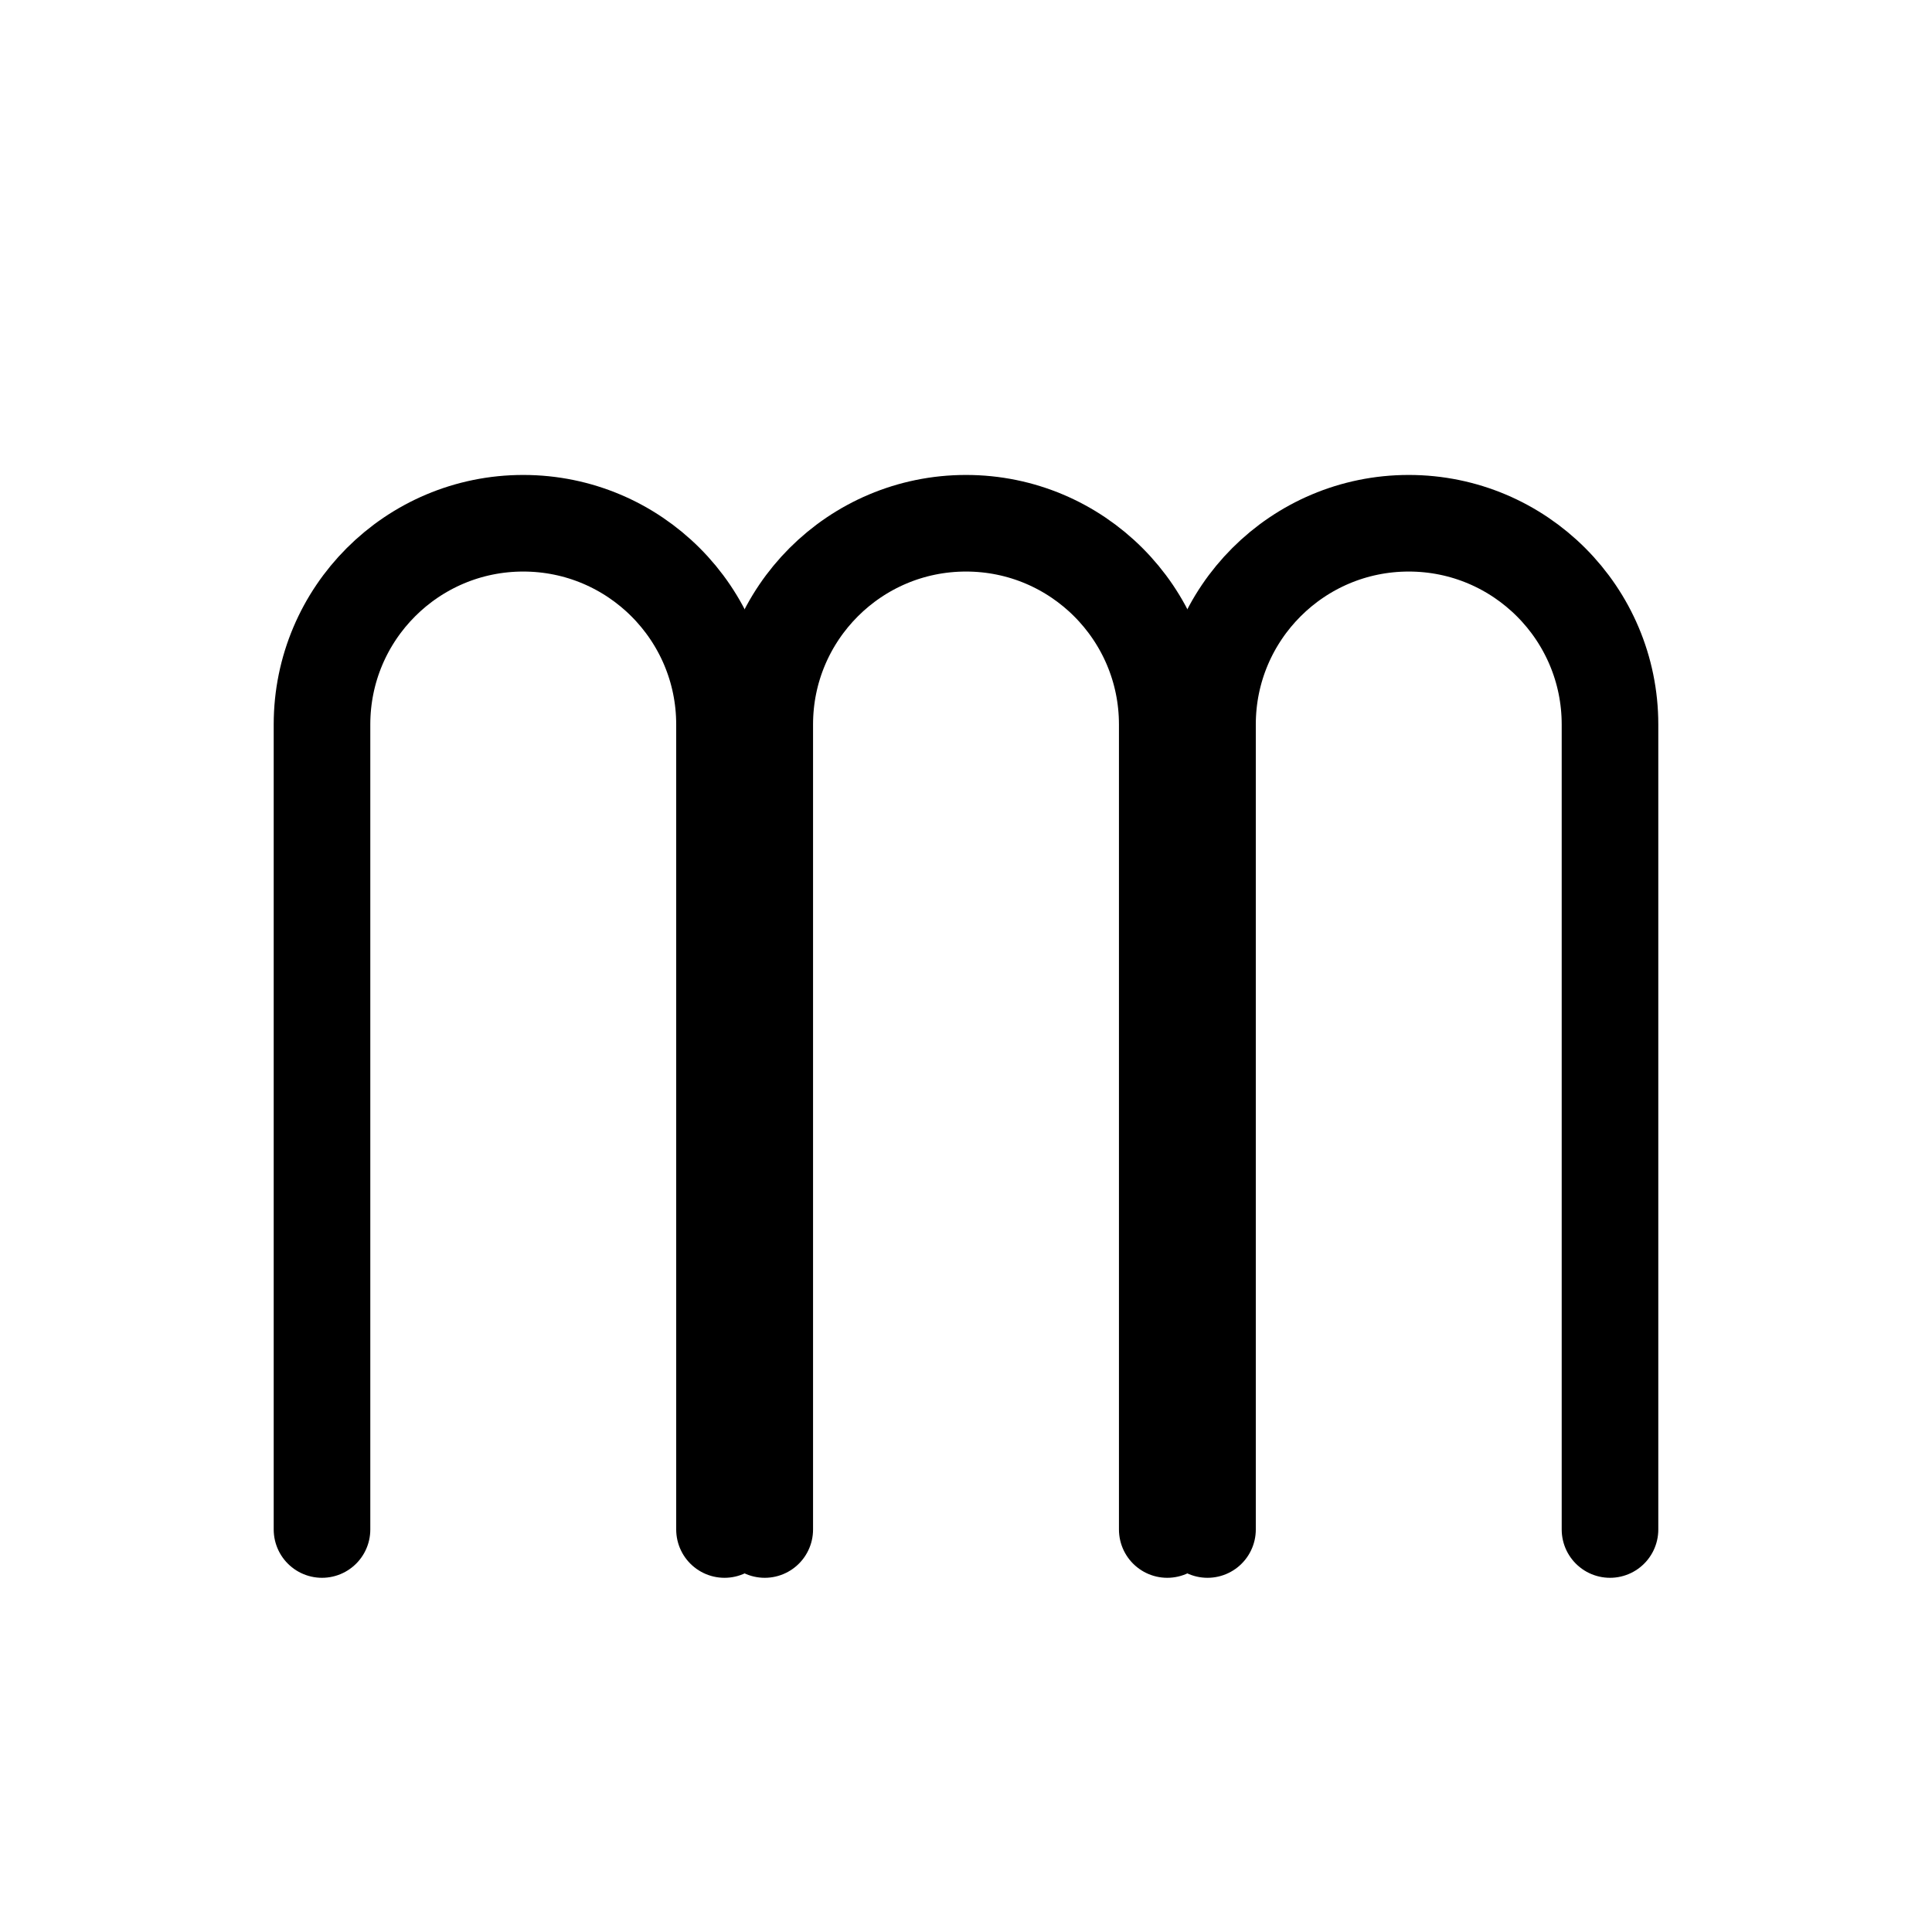
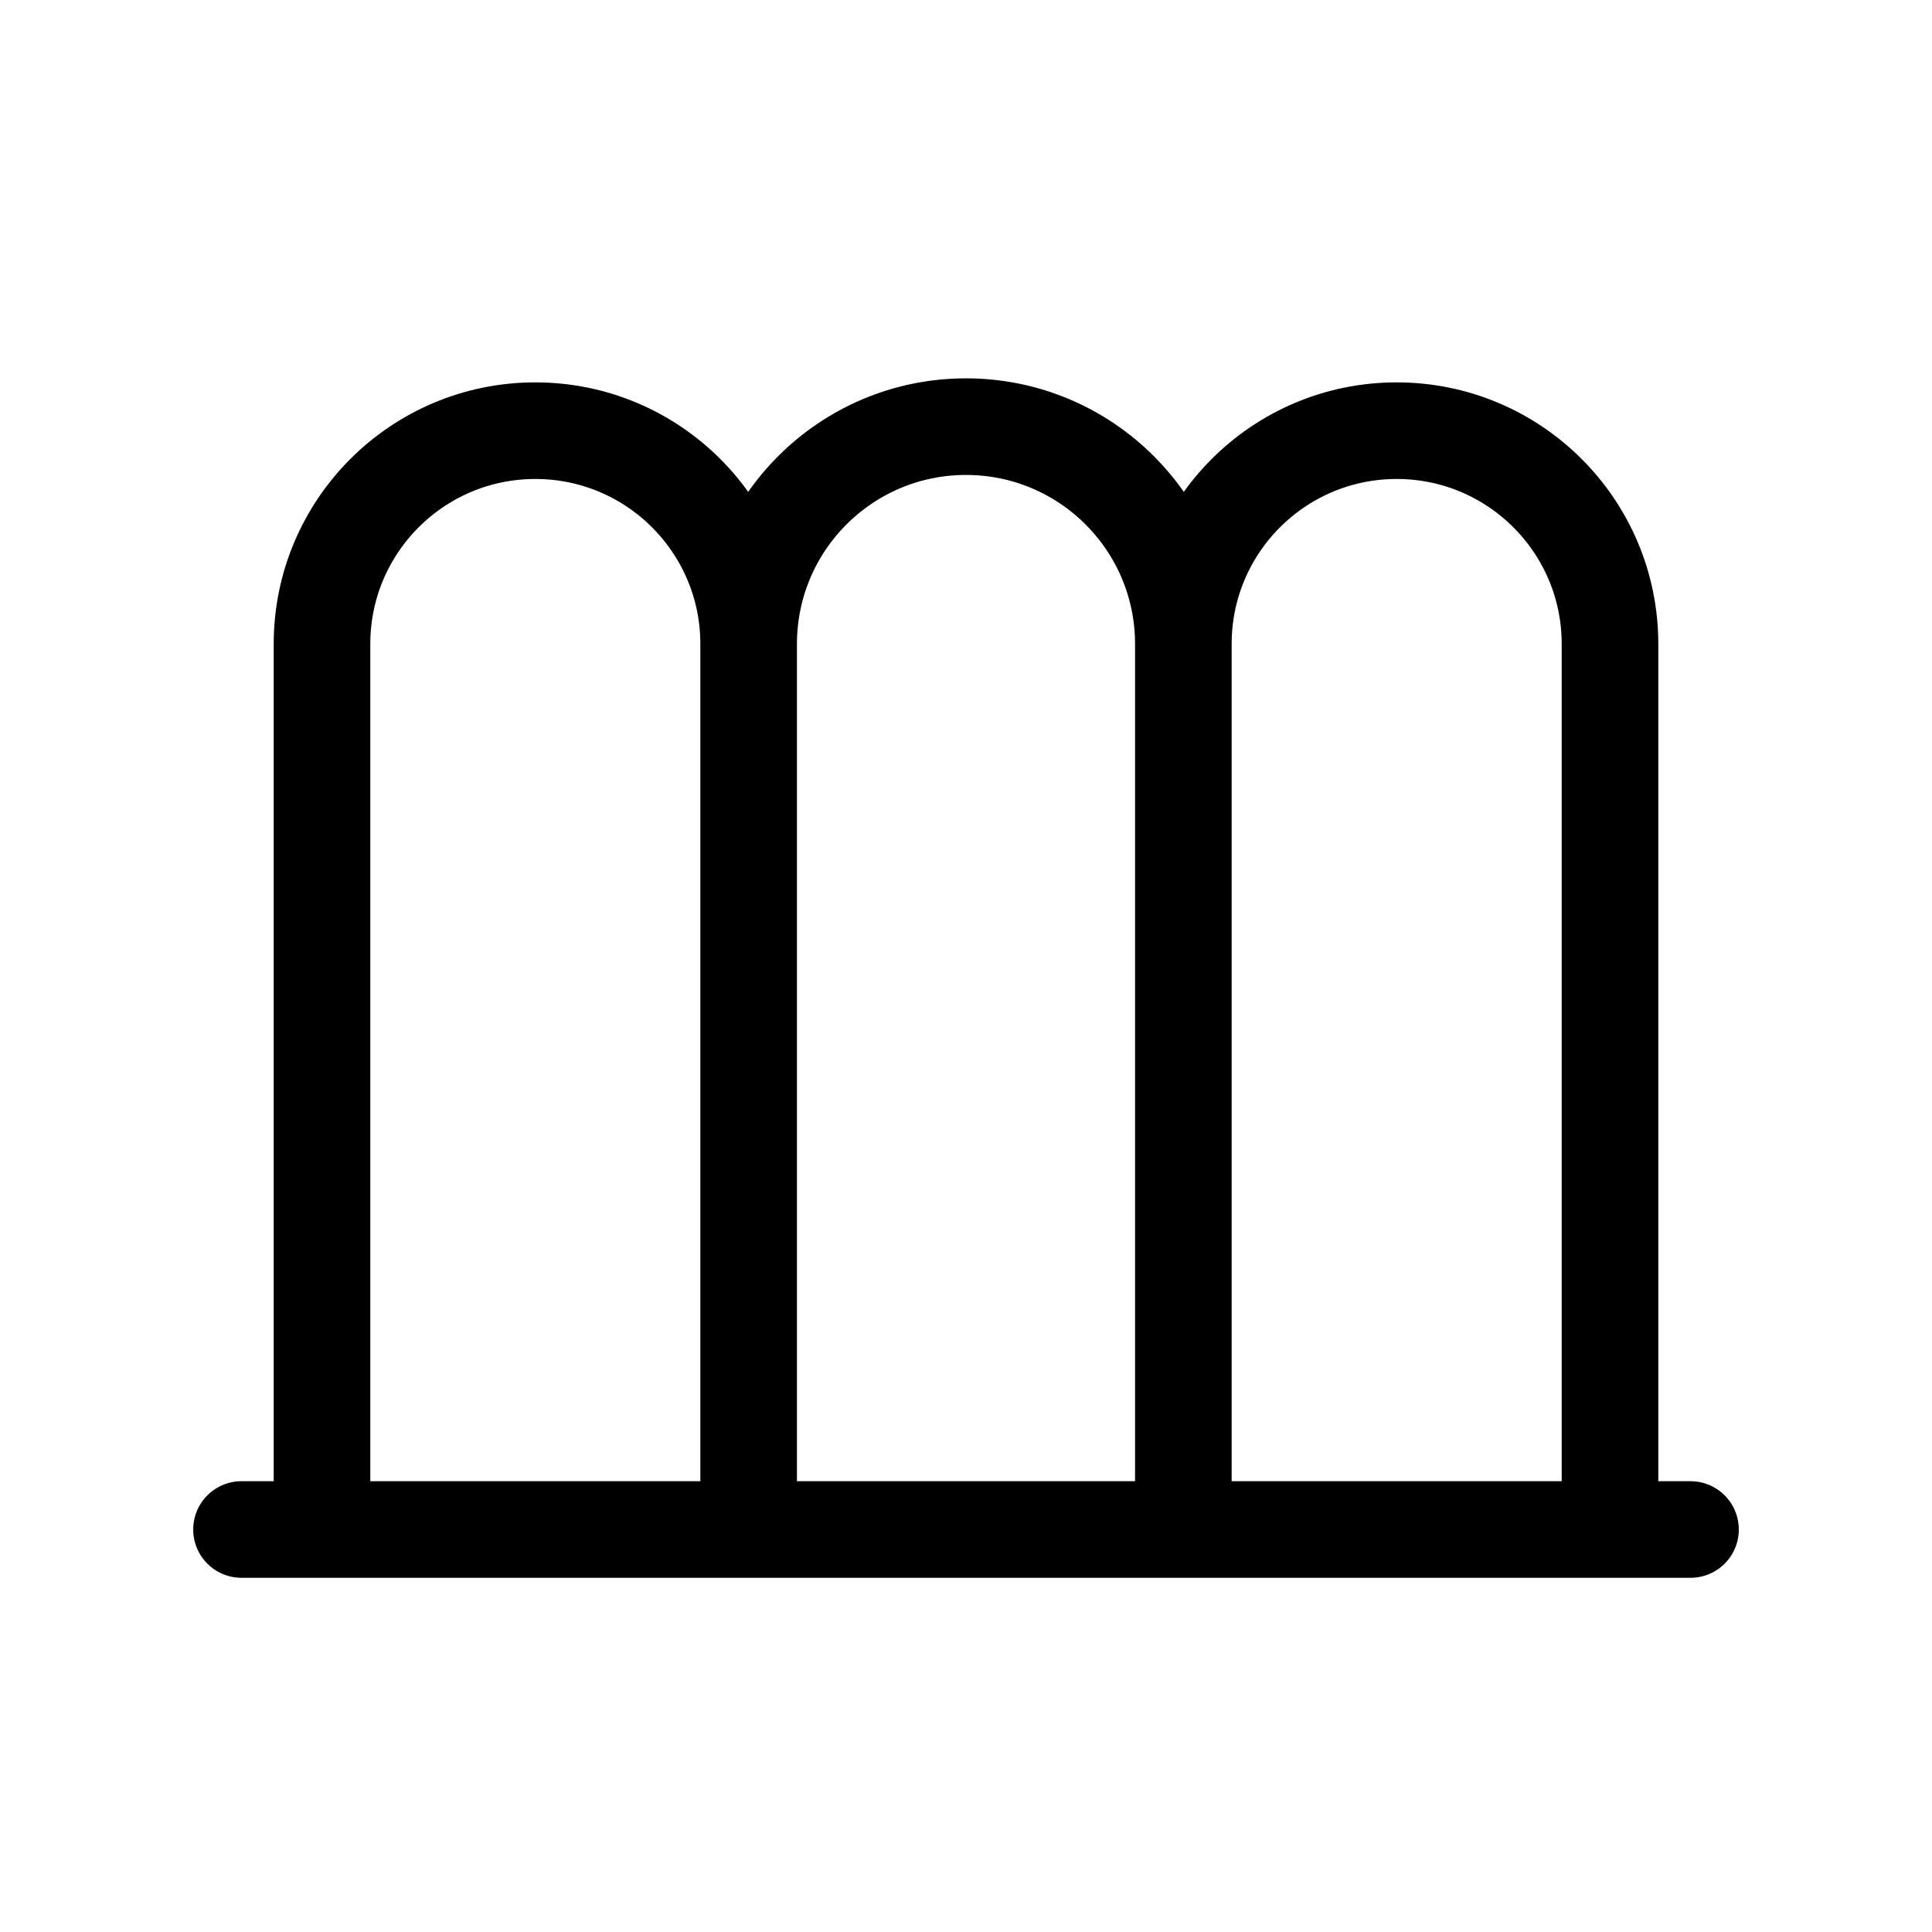
<svg xmlns="http://www.w3.org/2000/svg" viewBox="0 0 48 48" fill="none" stroke="currentColor" stroke-width="2.4" stroke-linecap="round" stroke-linejoin="round">
-   <path d="M8 38V18a5 5 0 0 1 10 0v20" />
-   <path d="M19 38V18a5 5 0 0 1 10 0v20" />
-   <path d="M30 38V18a5 5 0 0 1 10 0v20" />
+   <path d="M8 38V16A5.3 5.3 0 0 1 18.6 16V38V16A5.4 5.4 0 0 1 29.4 16V38V16A5.3 5.3 0 0 1 40 16V38 M6 38H42" />
</svg>
